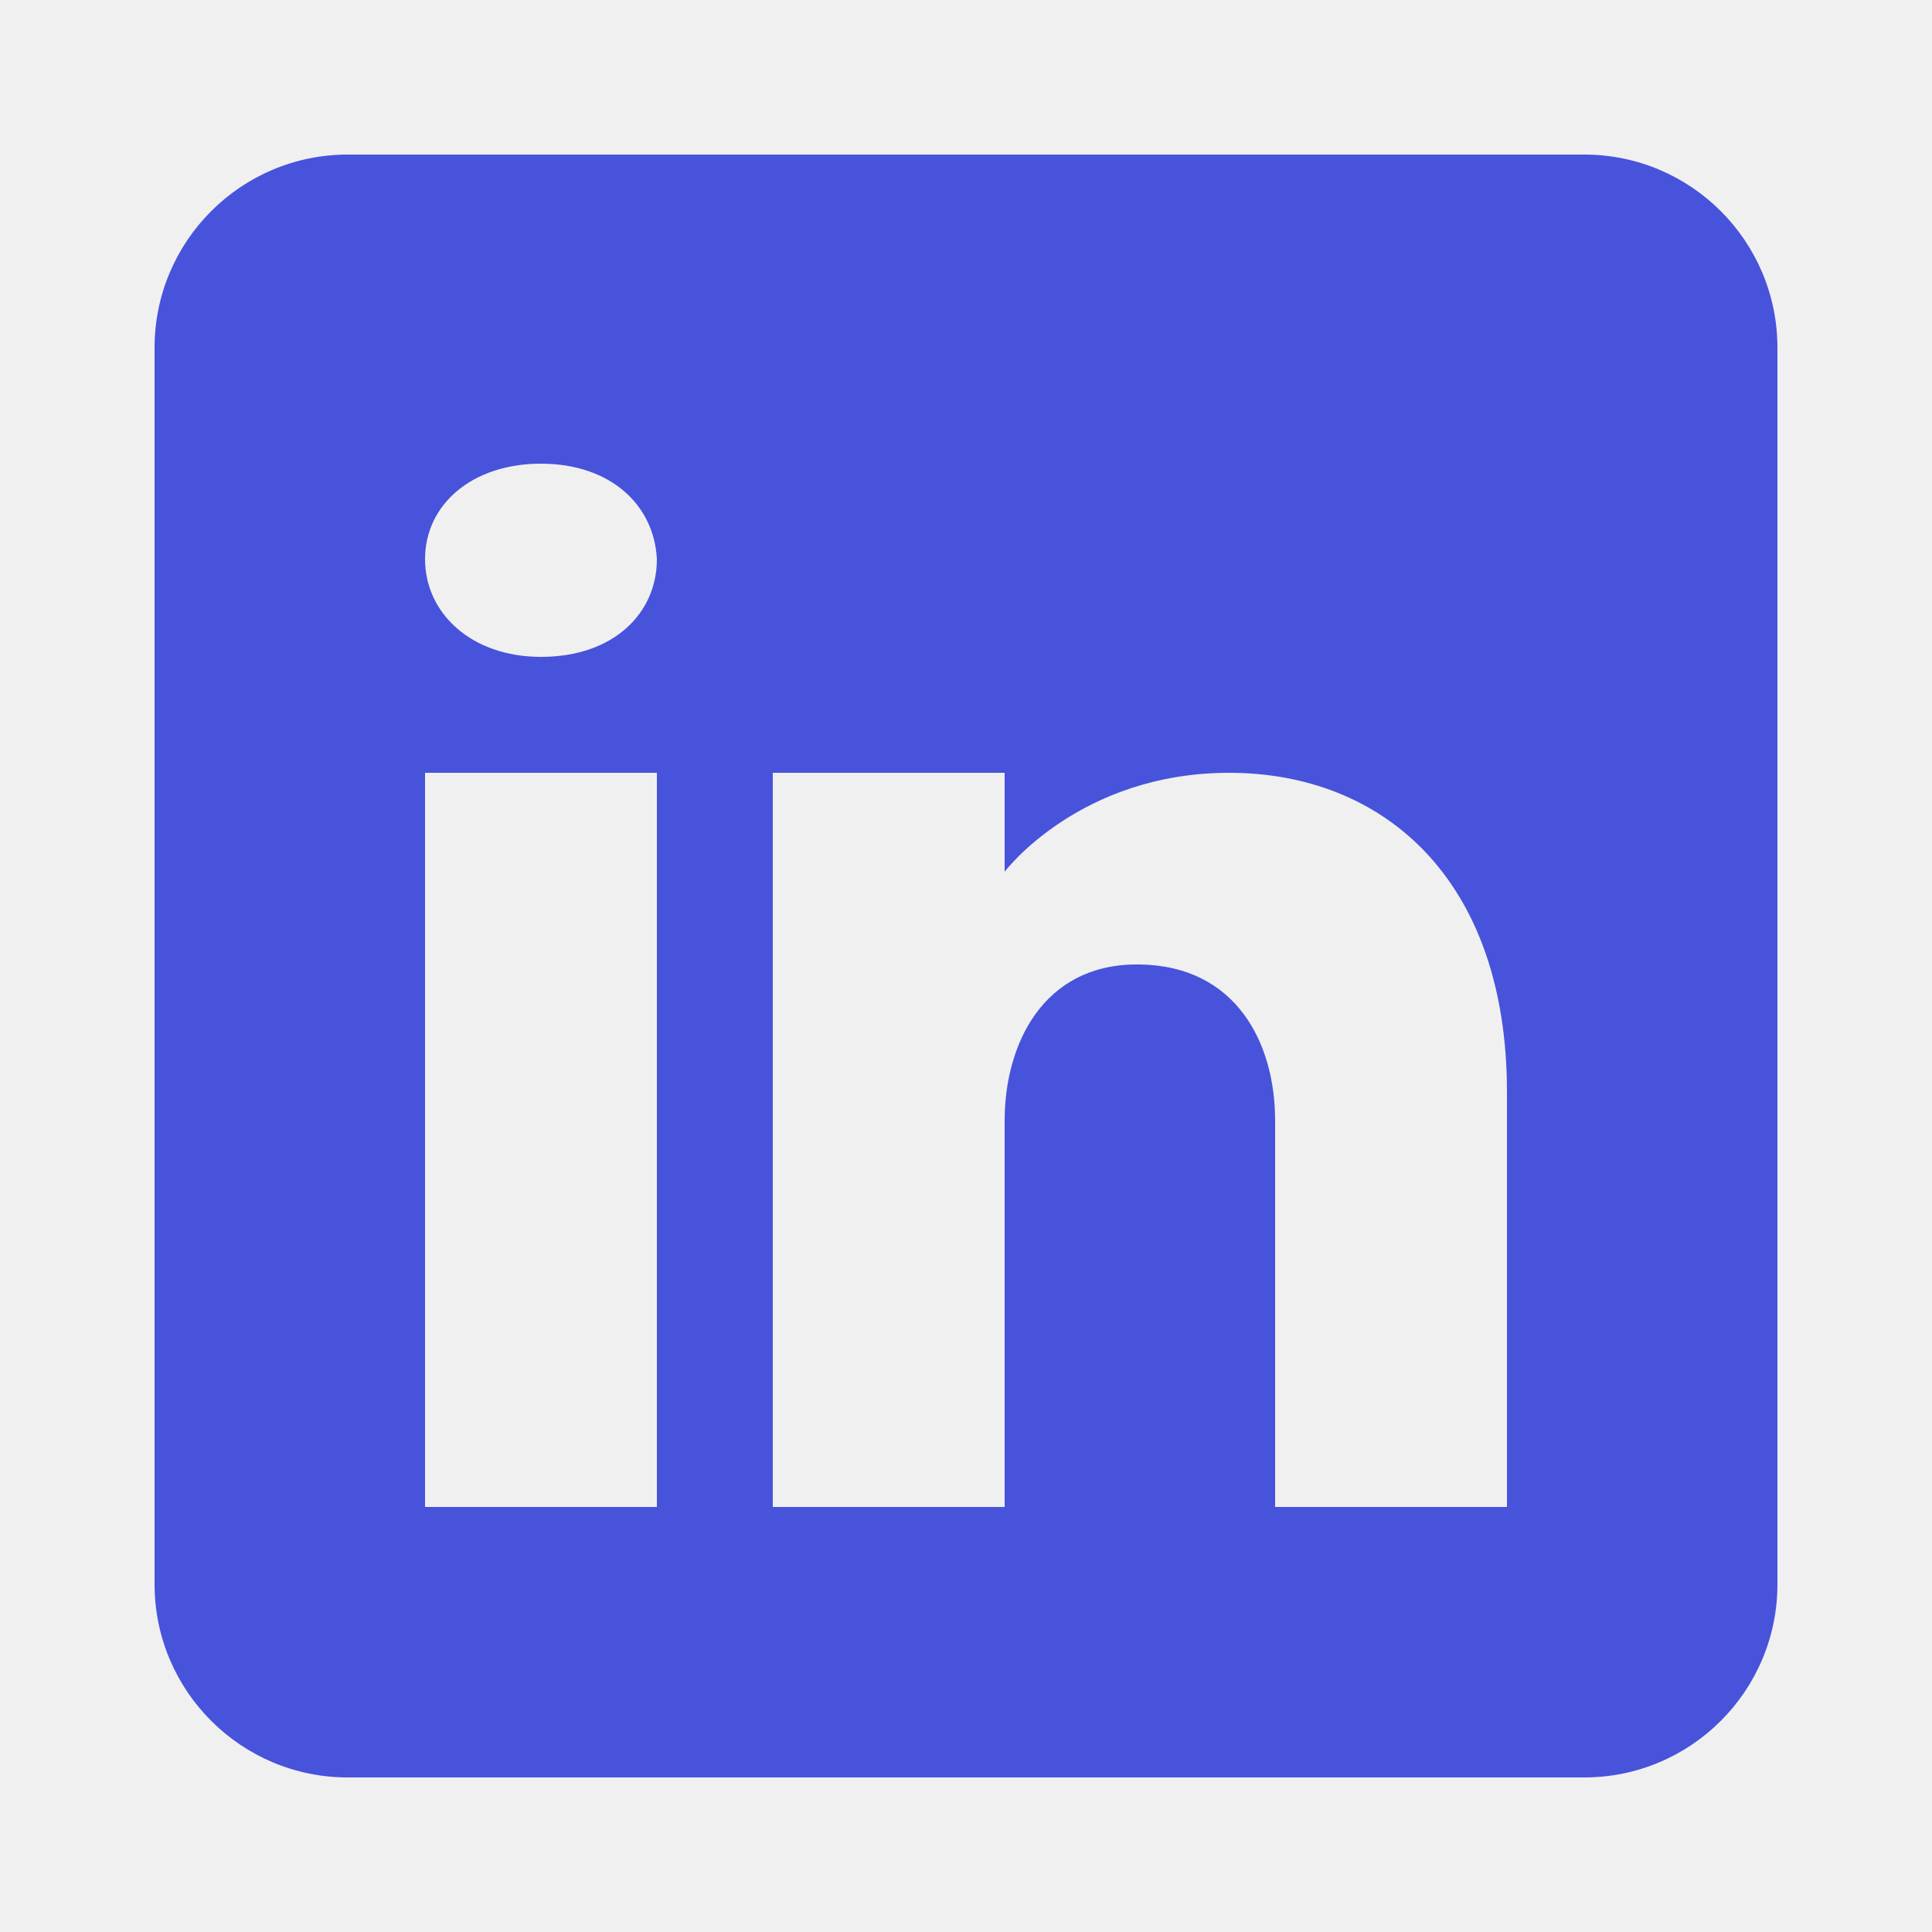
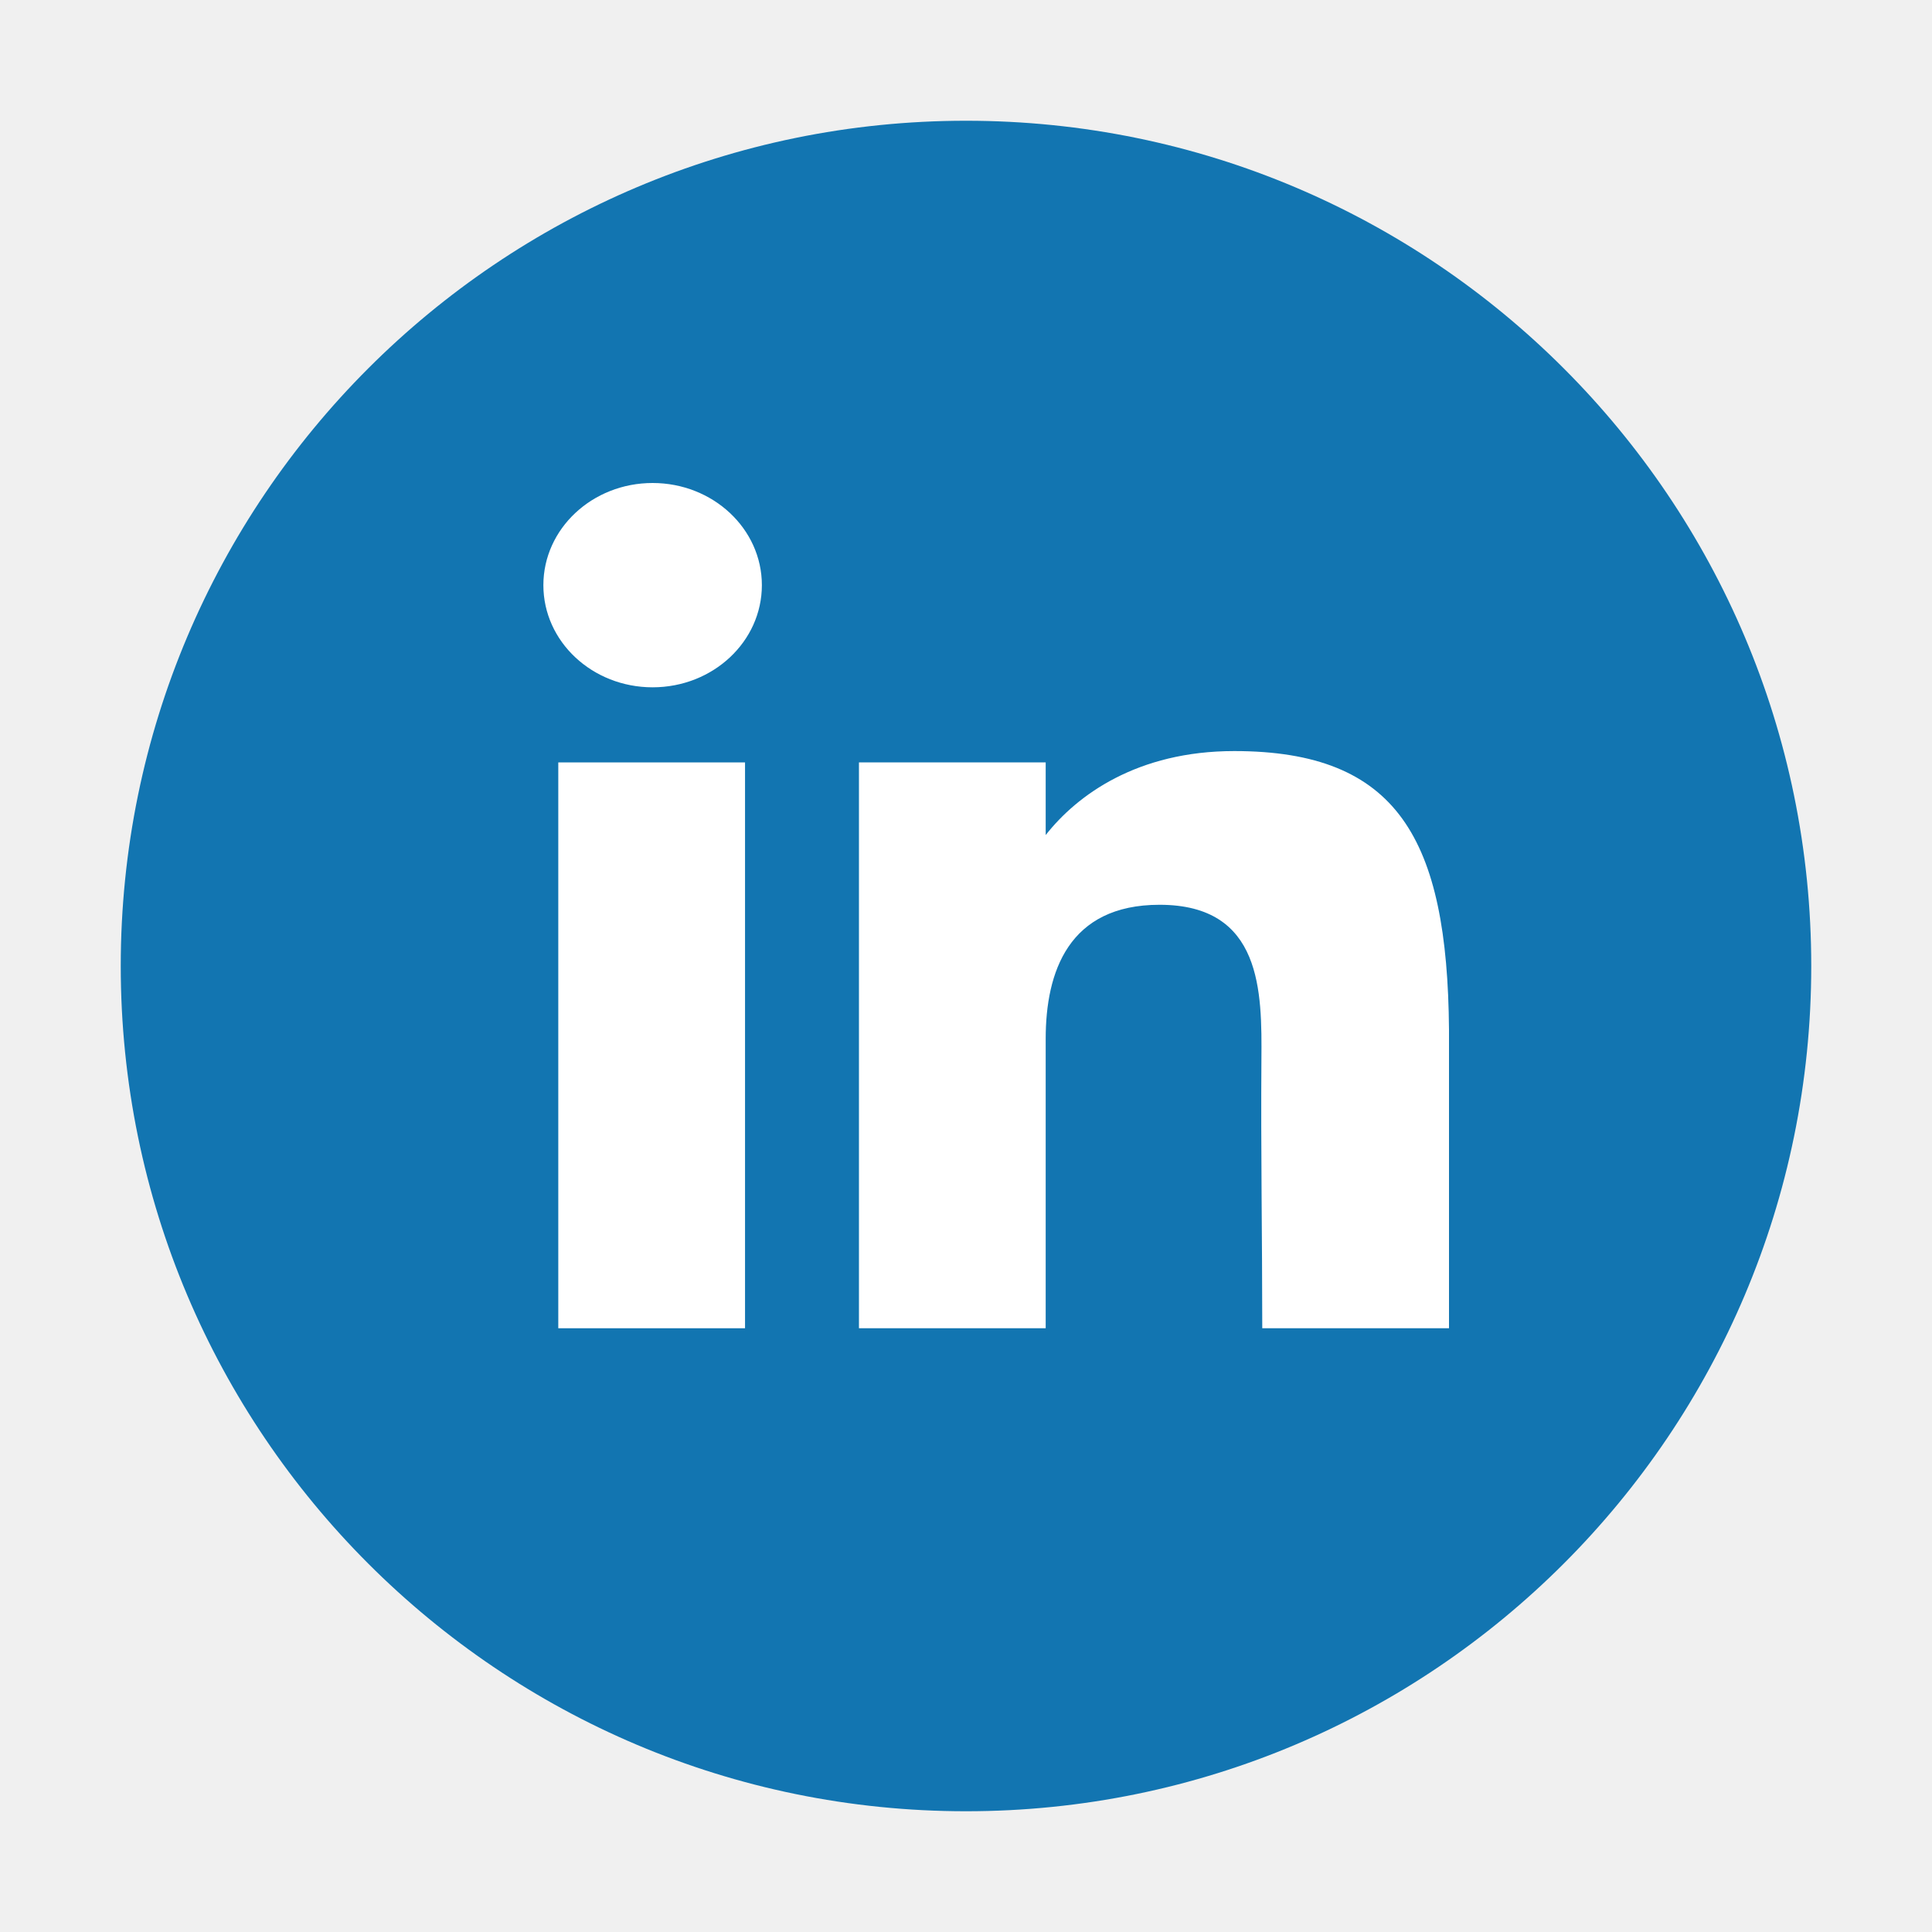
- <svg xmlns="http://www.w3.org/2000/svg" viewBox="0,0,256,256" width="50px" height="50px" fill-rule="nonzero">
-   <g fill="#4753db" fill-rule="nonzero" stroke="none" stroke-width="1" stroke-linecap="butt" stroke-linejoin="miter" stroke-miterlimit="10" stroke-dasharray="" stroke-dashoffset="0" font-family="none" font-weight="none" font-size="none" text-anchor="none" style="mix-blend-mode: normal">
-     <g transform="scale(5.12,5.12)">
-       <path d="M41,4h-32c-2.76,0 -5,2.24 -5,5v32c0,2.76 2.24,5 5,5h32c2.76,0 5,-2.24 5,-5v-32c0,-2.76 -2.24,-5 -5,-5zM17,20v19h-6v-19zM11,14.47c0,-1.4 1.2,-2.47 3,-2.47c1.8,0 2.93,1.07 3,2.47c0,1.4 -1.12,2.53 -3,2.53c-1.8,0 -3,-1.13 -3,-2.53zM39,39h-6c0,0 0,-9.26 0,-10c0,-2 -1,-4 -3.5,-4.04h-0.08c-2.42,0 -3.42,2.06 -3.42,4.04c0,0.91 0,10 0,10h-6v-19h6v2.56c0,0 1.93,-2.56 5.81,-2.56c3.97,0 7.19,2.73 7.19,8.26z" />
-     </g>
-   </g>
+ <svg xmlns="http://www.w3.org/2000/svg" width="800px" height="800px" viewBox="0 0 32 32" fill="none">
+   <rect x="2" y="2" width="28" height="28" rx="14" fill="#1275B1" />
+   <path d="M12.619 9.692C12.619 10.627 11.809 11.384 10.809 11.384C9.81 11.384 9 10.627 9 9.692C9 8.758 9.81 8 10.809 8C11.809 8 12.619 8.758 12.619 9.692Z" fill="white" />
+   <path d="M9.247 12.628H12.34V22H9.247V12.628Z" fill="white" />
+   <path d="M17.32 12.628H14.227V22H17.32C17.32 22 17.32 19.05 17.32 17.205C17.32 16.098 17.698 14.986 19.206 14.986C20.911 14.986 20.901 16.434 20.893 17.557C20.882 19.024 20.907 20.522 20.907 22H24V17.054C23.974 13.895 23.151 12.44 20.443 12.44C18.835 12.44 17.839 13.17 17.32 13.831V12.628Z" fill="white" />
</svg>
